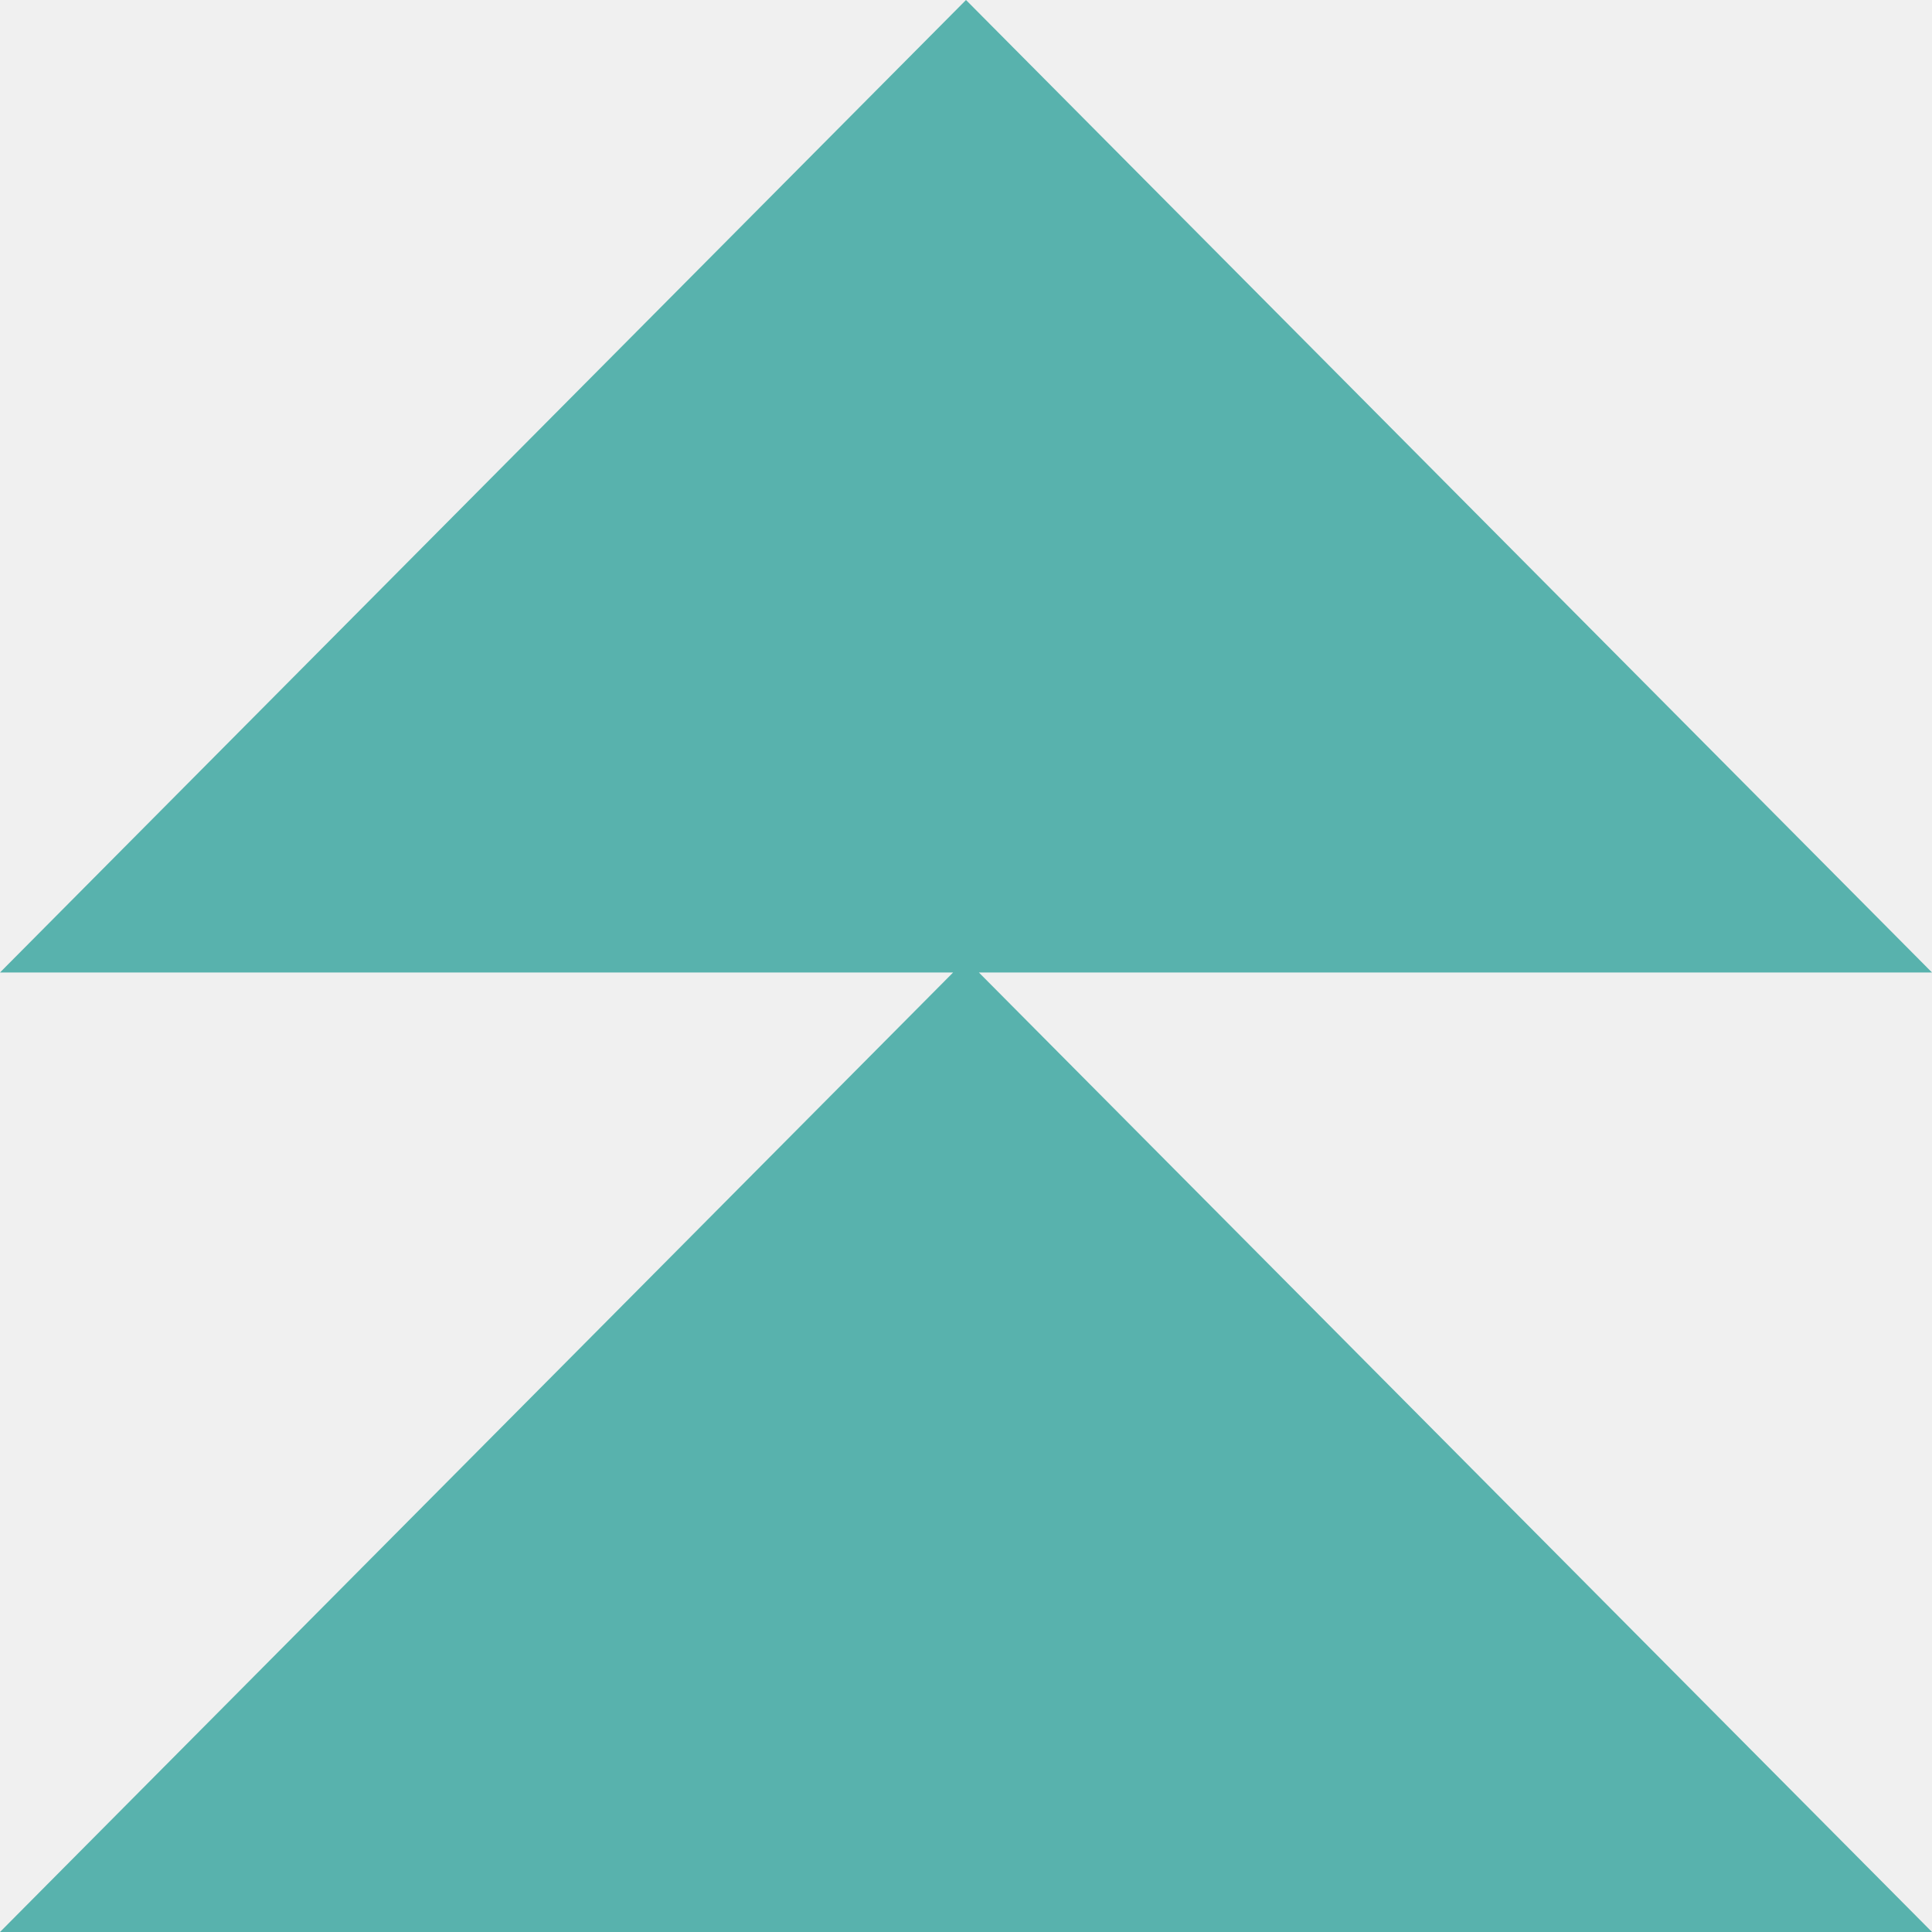
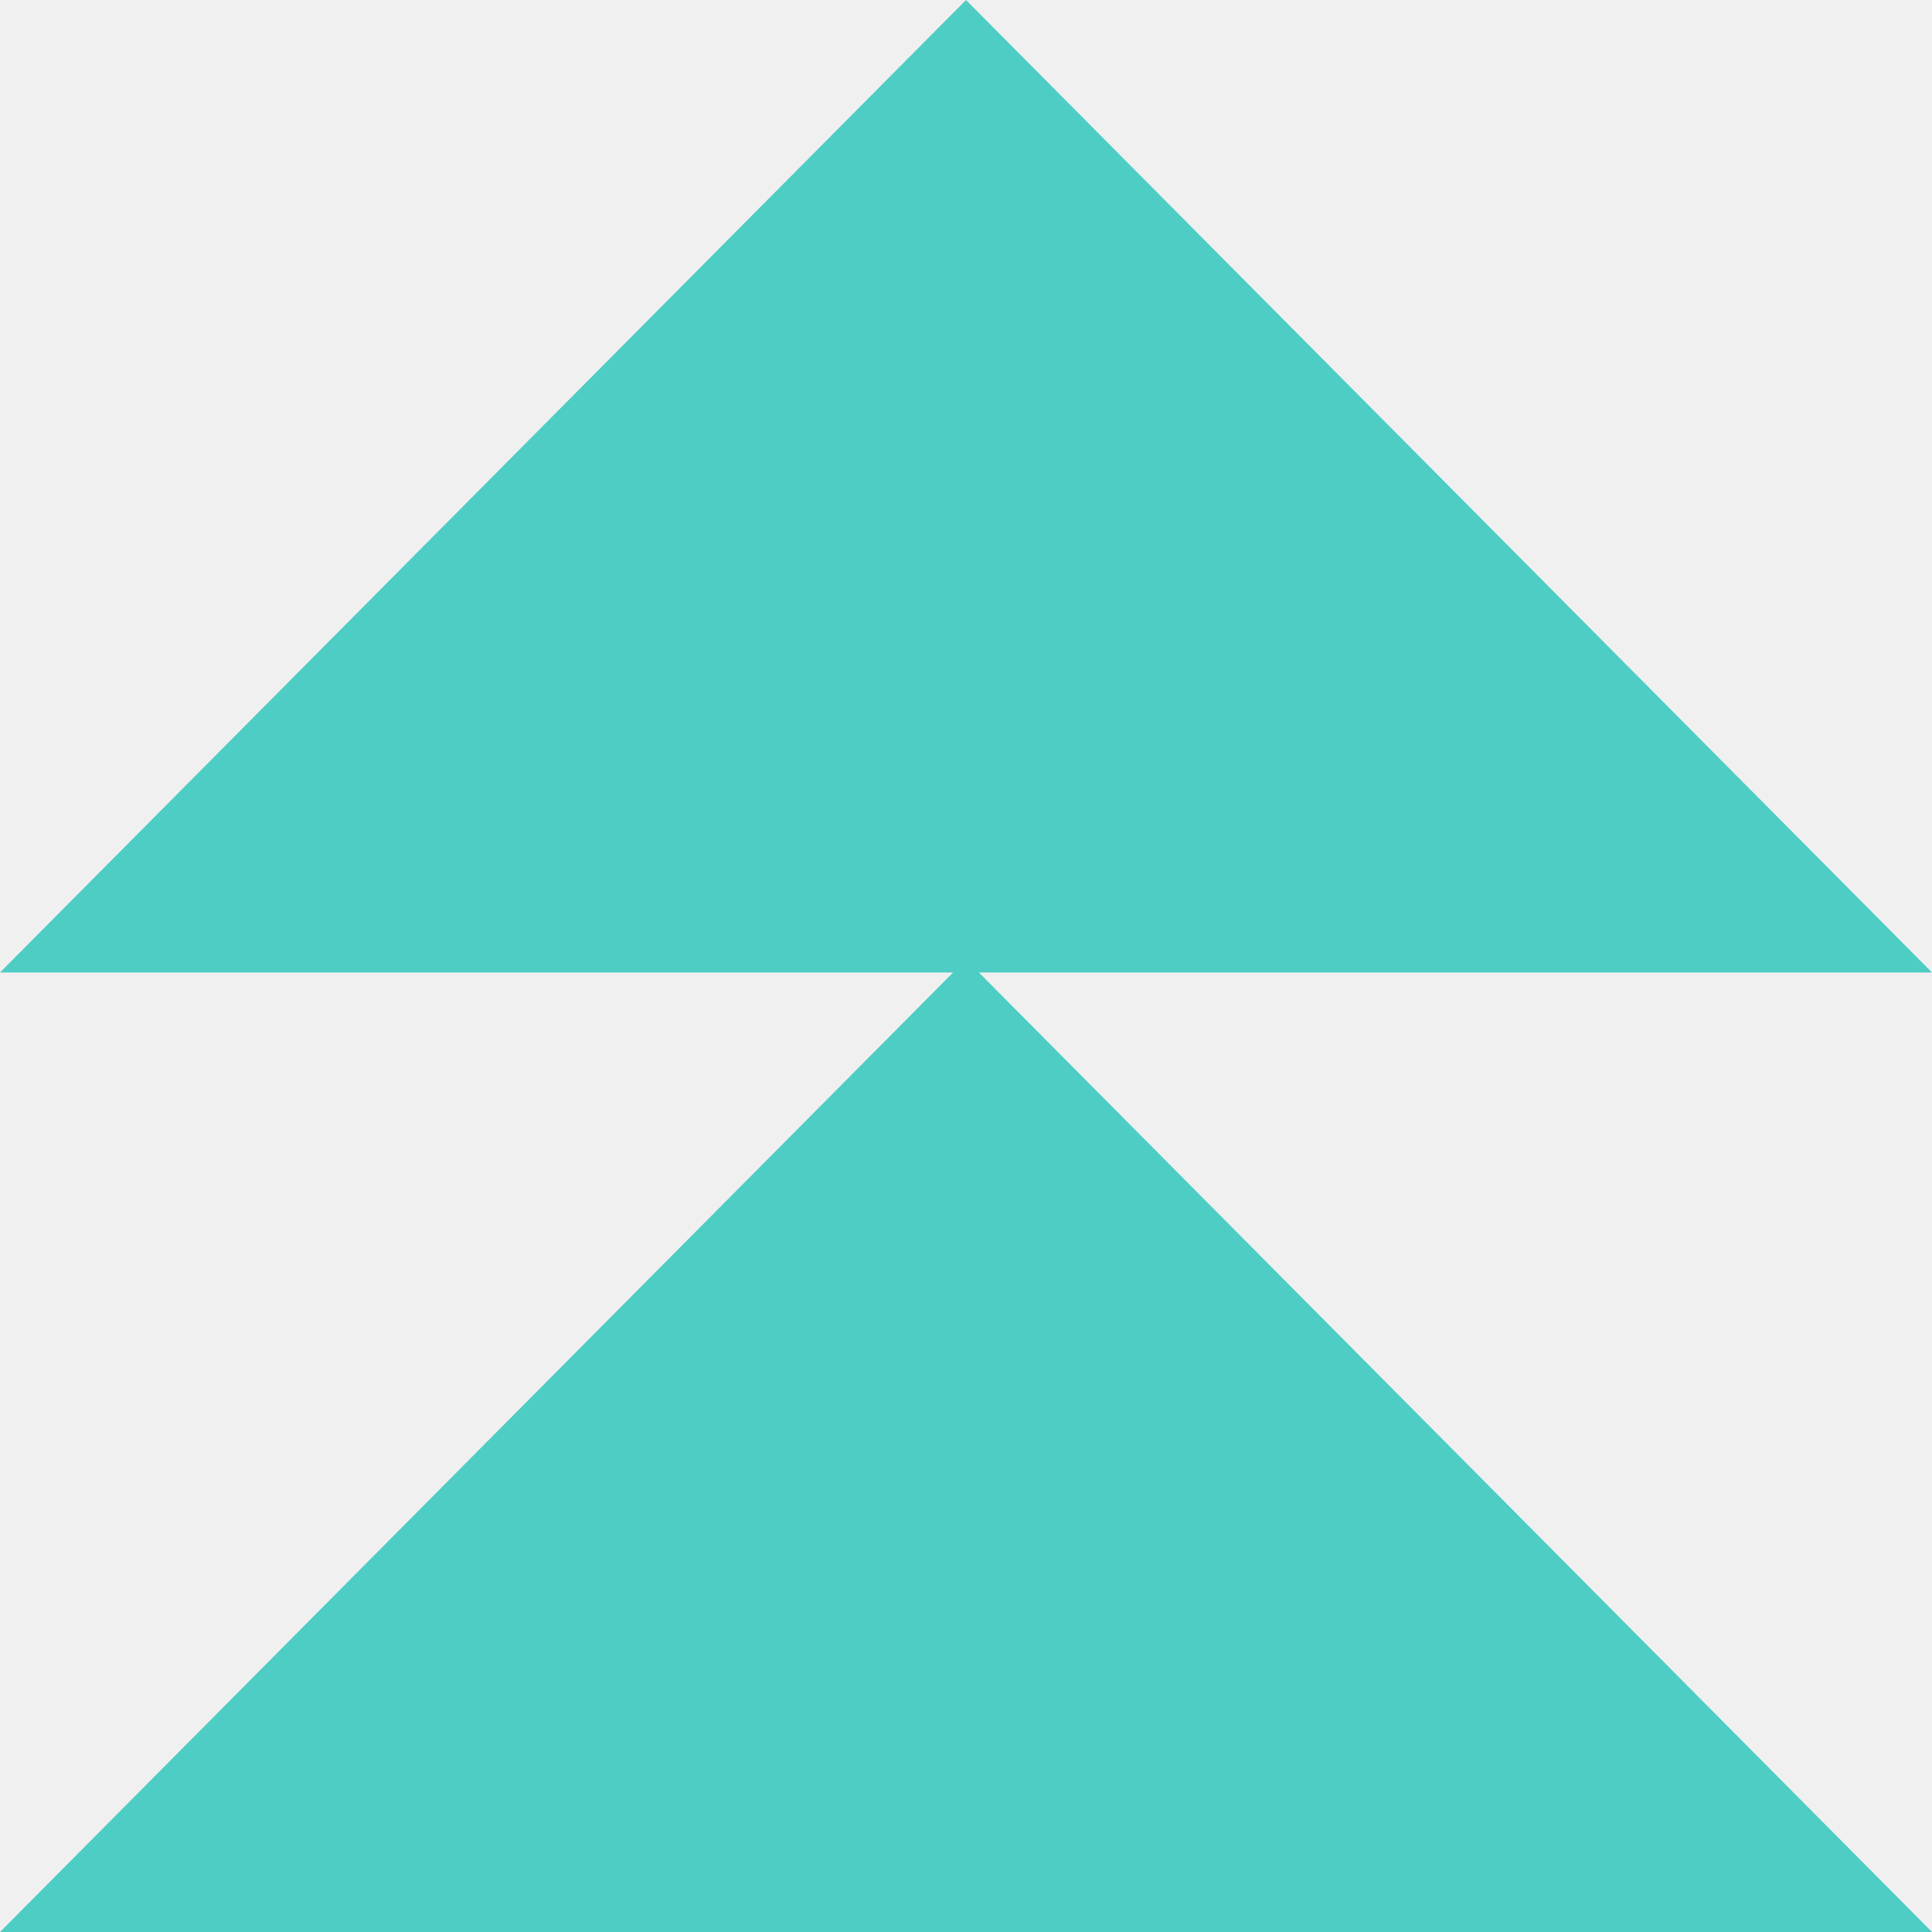
<svg xmlns="http://www.w3.org/2000/svg" width="200" height="200" viewBox="0 0 200 200" fill="none">
  <g clip-path="url(#clip0_289_563)">
    <mask id="mask0_289_563" style="mask-type:luminance" maskUnits="userSpaceOnUse" x="0" y="0" width="200" height="200">
      <path d="M200 0H0V200H200V0Z" fill="white" />
    </mask>
    <g mask="url(#mask0_289_563)">
-       <path fill-rule="evenodd" clip-rule="evenodd" d="M200 100.671L100 0L0 100.671H98.667L0 200H200L101.333 100.671H200Z" fill="#58b2ad" />
+       <path fill-rule="evenodd" clip-rule="evenodd" d="M200 100.671L100 0L0 100.671H98.667L0 200H200L101.333 100.671H200Z" fill="#4ecdc4" />
    </g>
  </g>
  <defs>
    <clipPath id="clip0_289_563">
      <rect width="200" height="200" fill="white" />
    </clipPath>
  </defs>
</svg>
